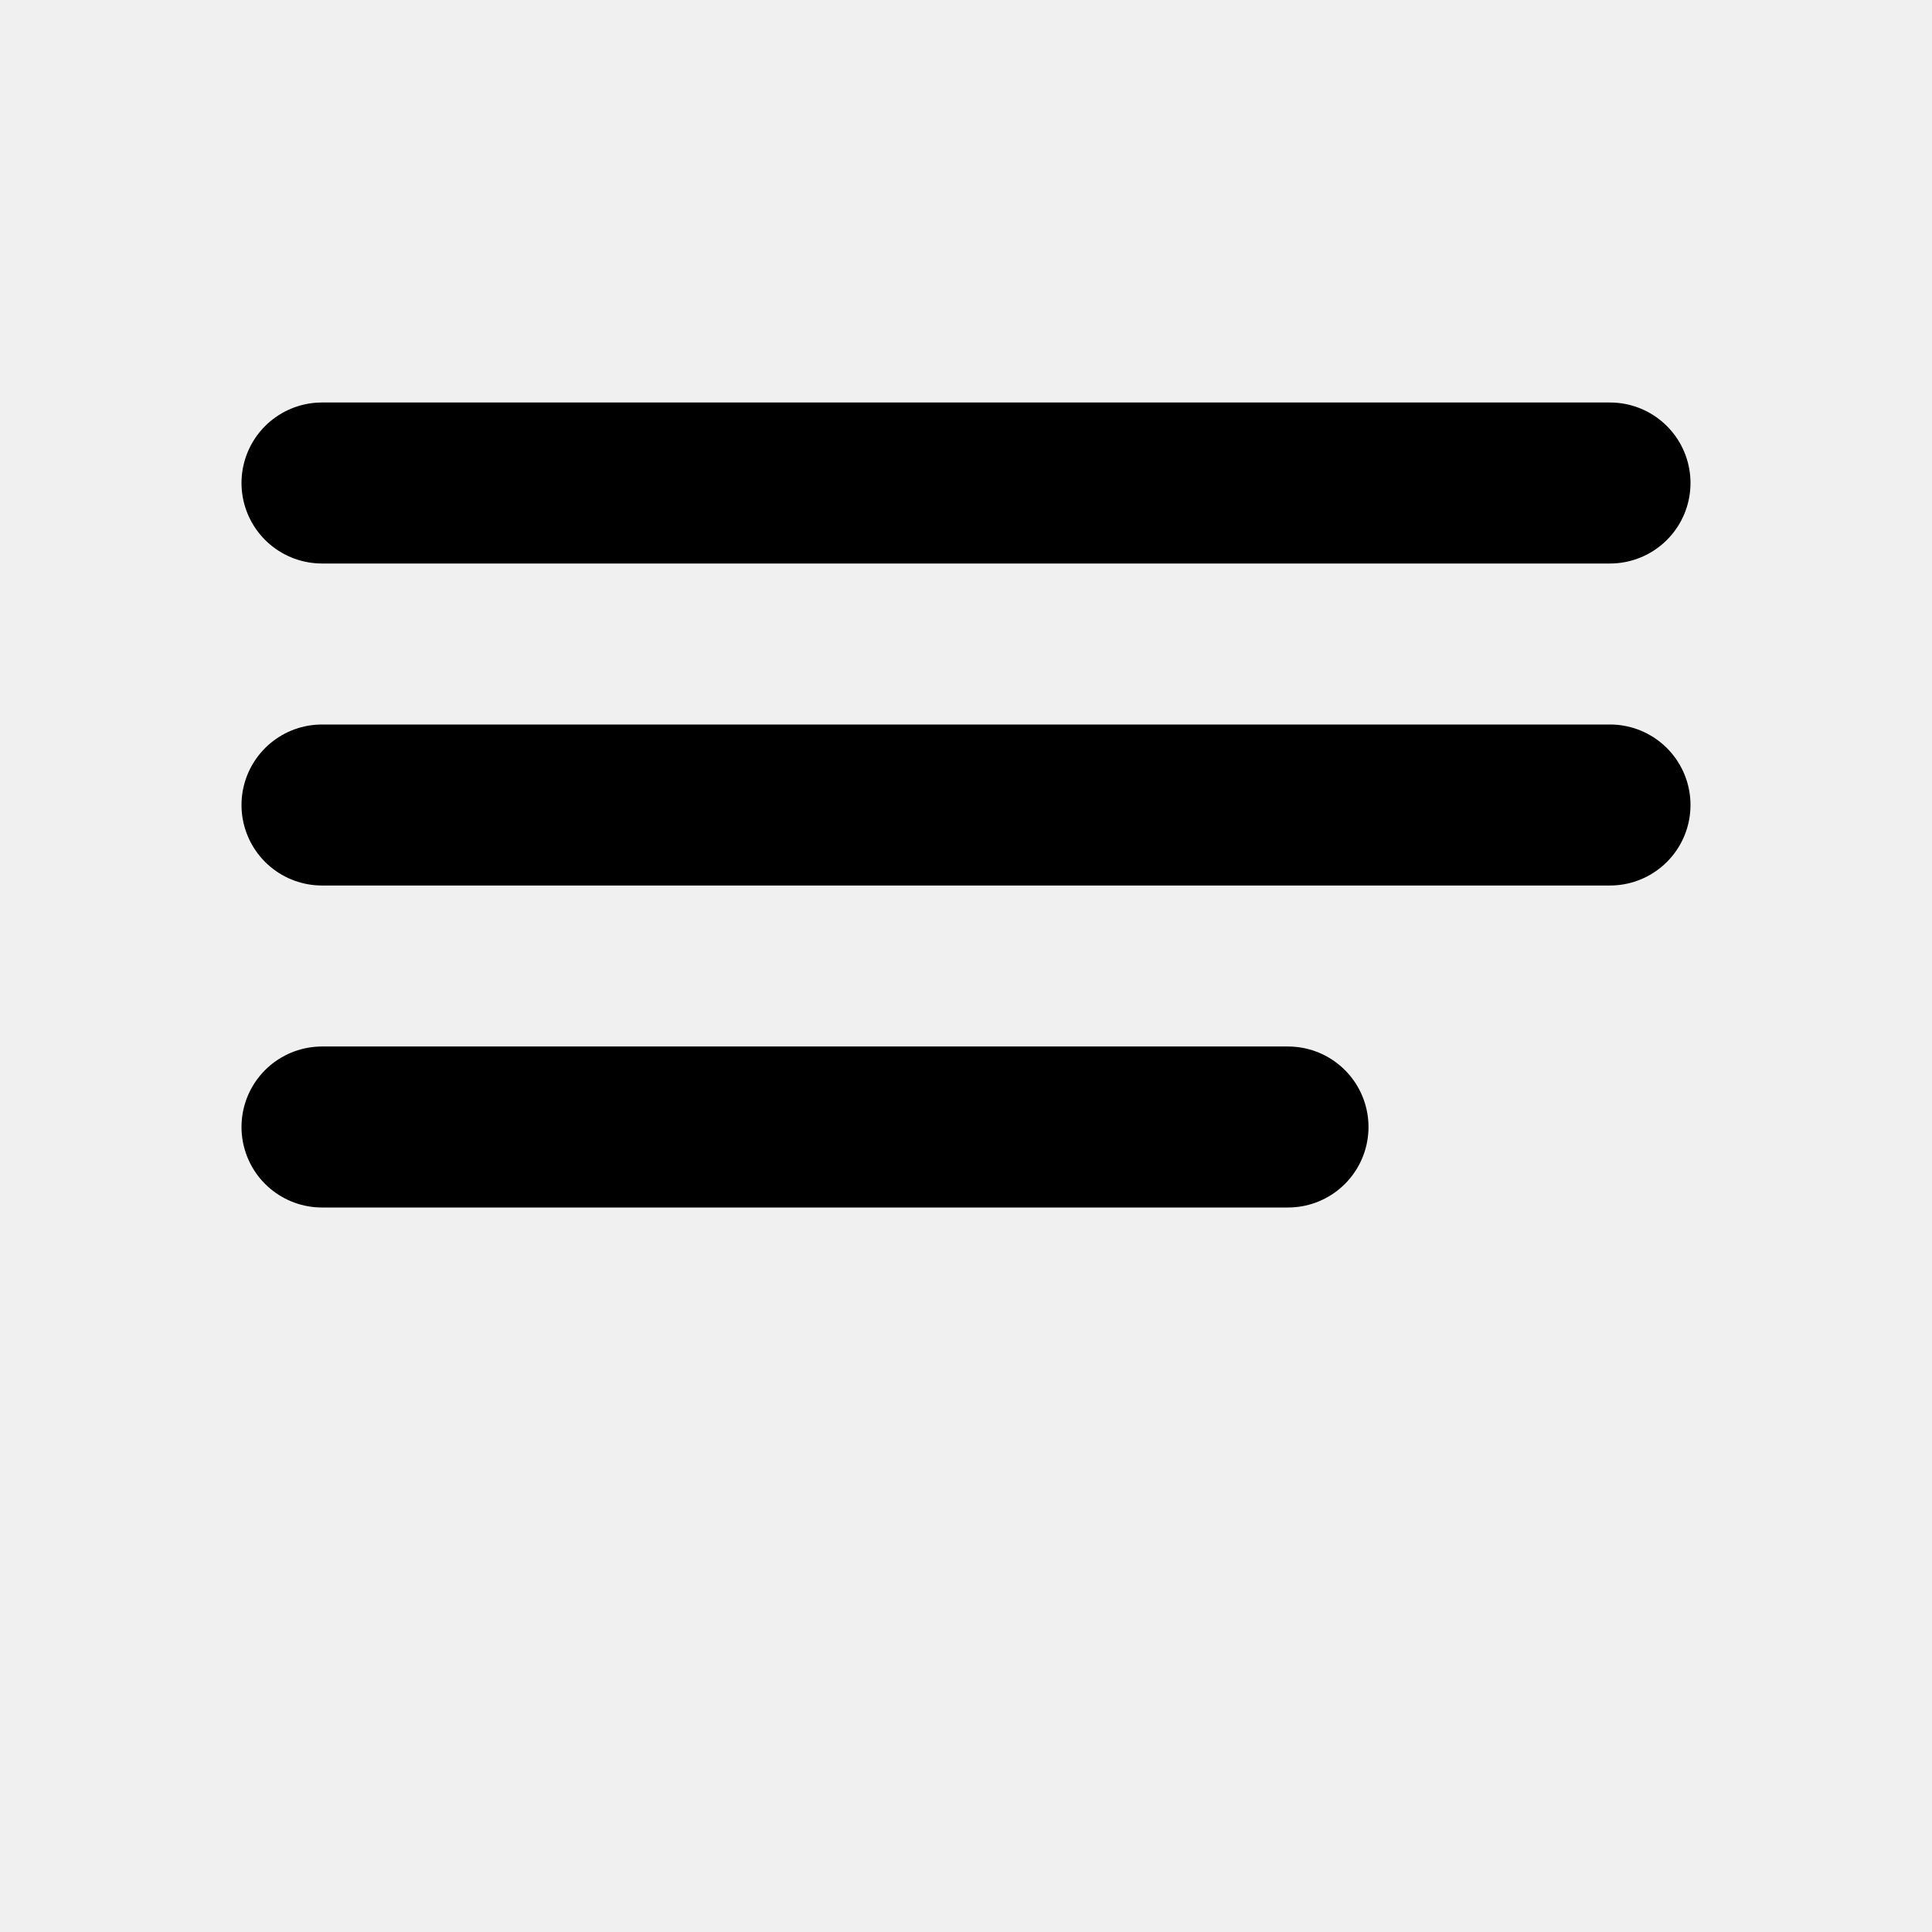
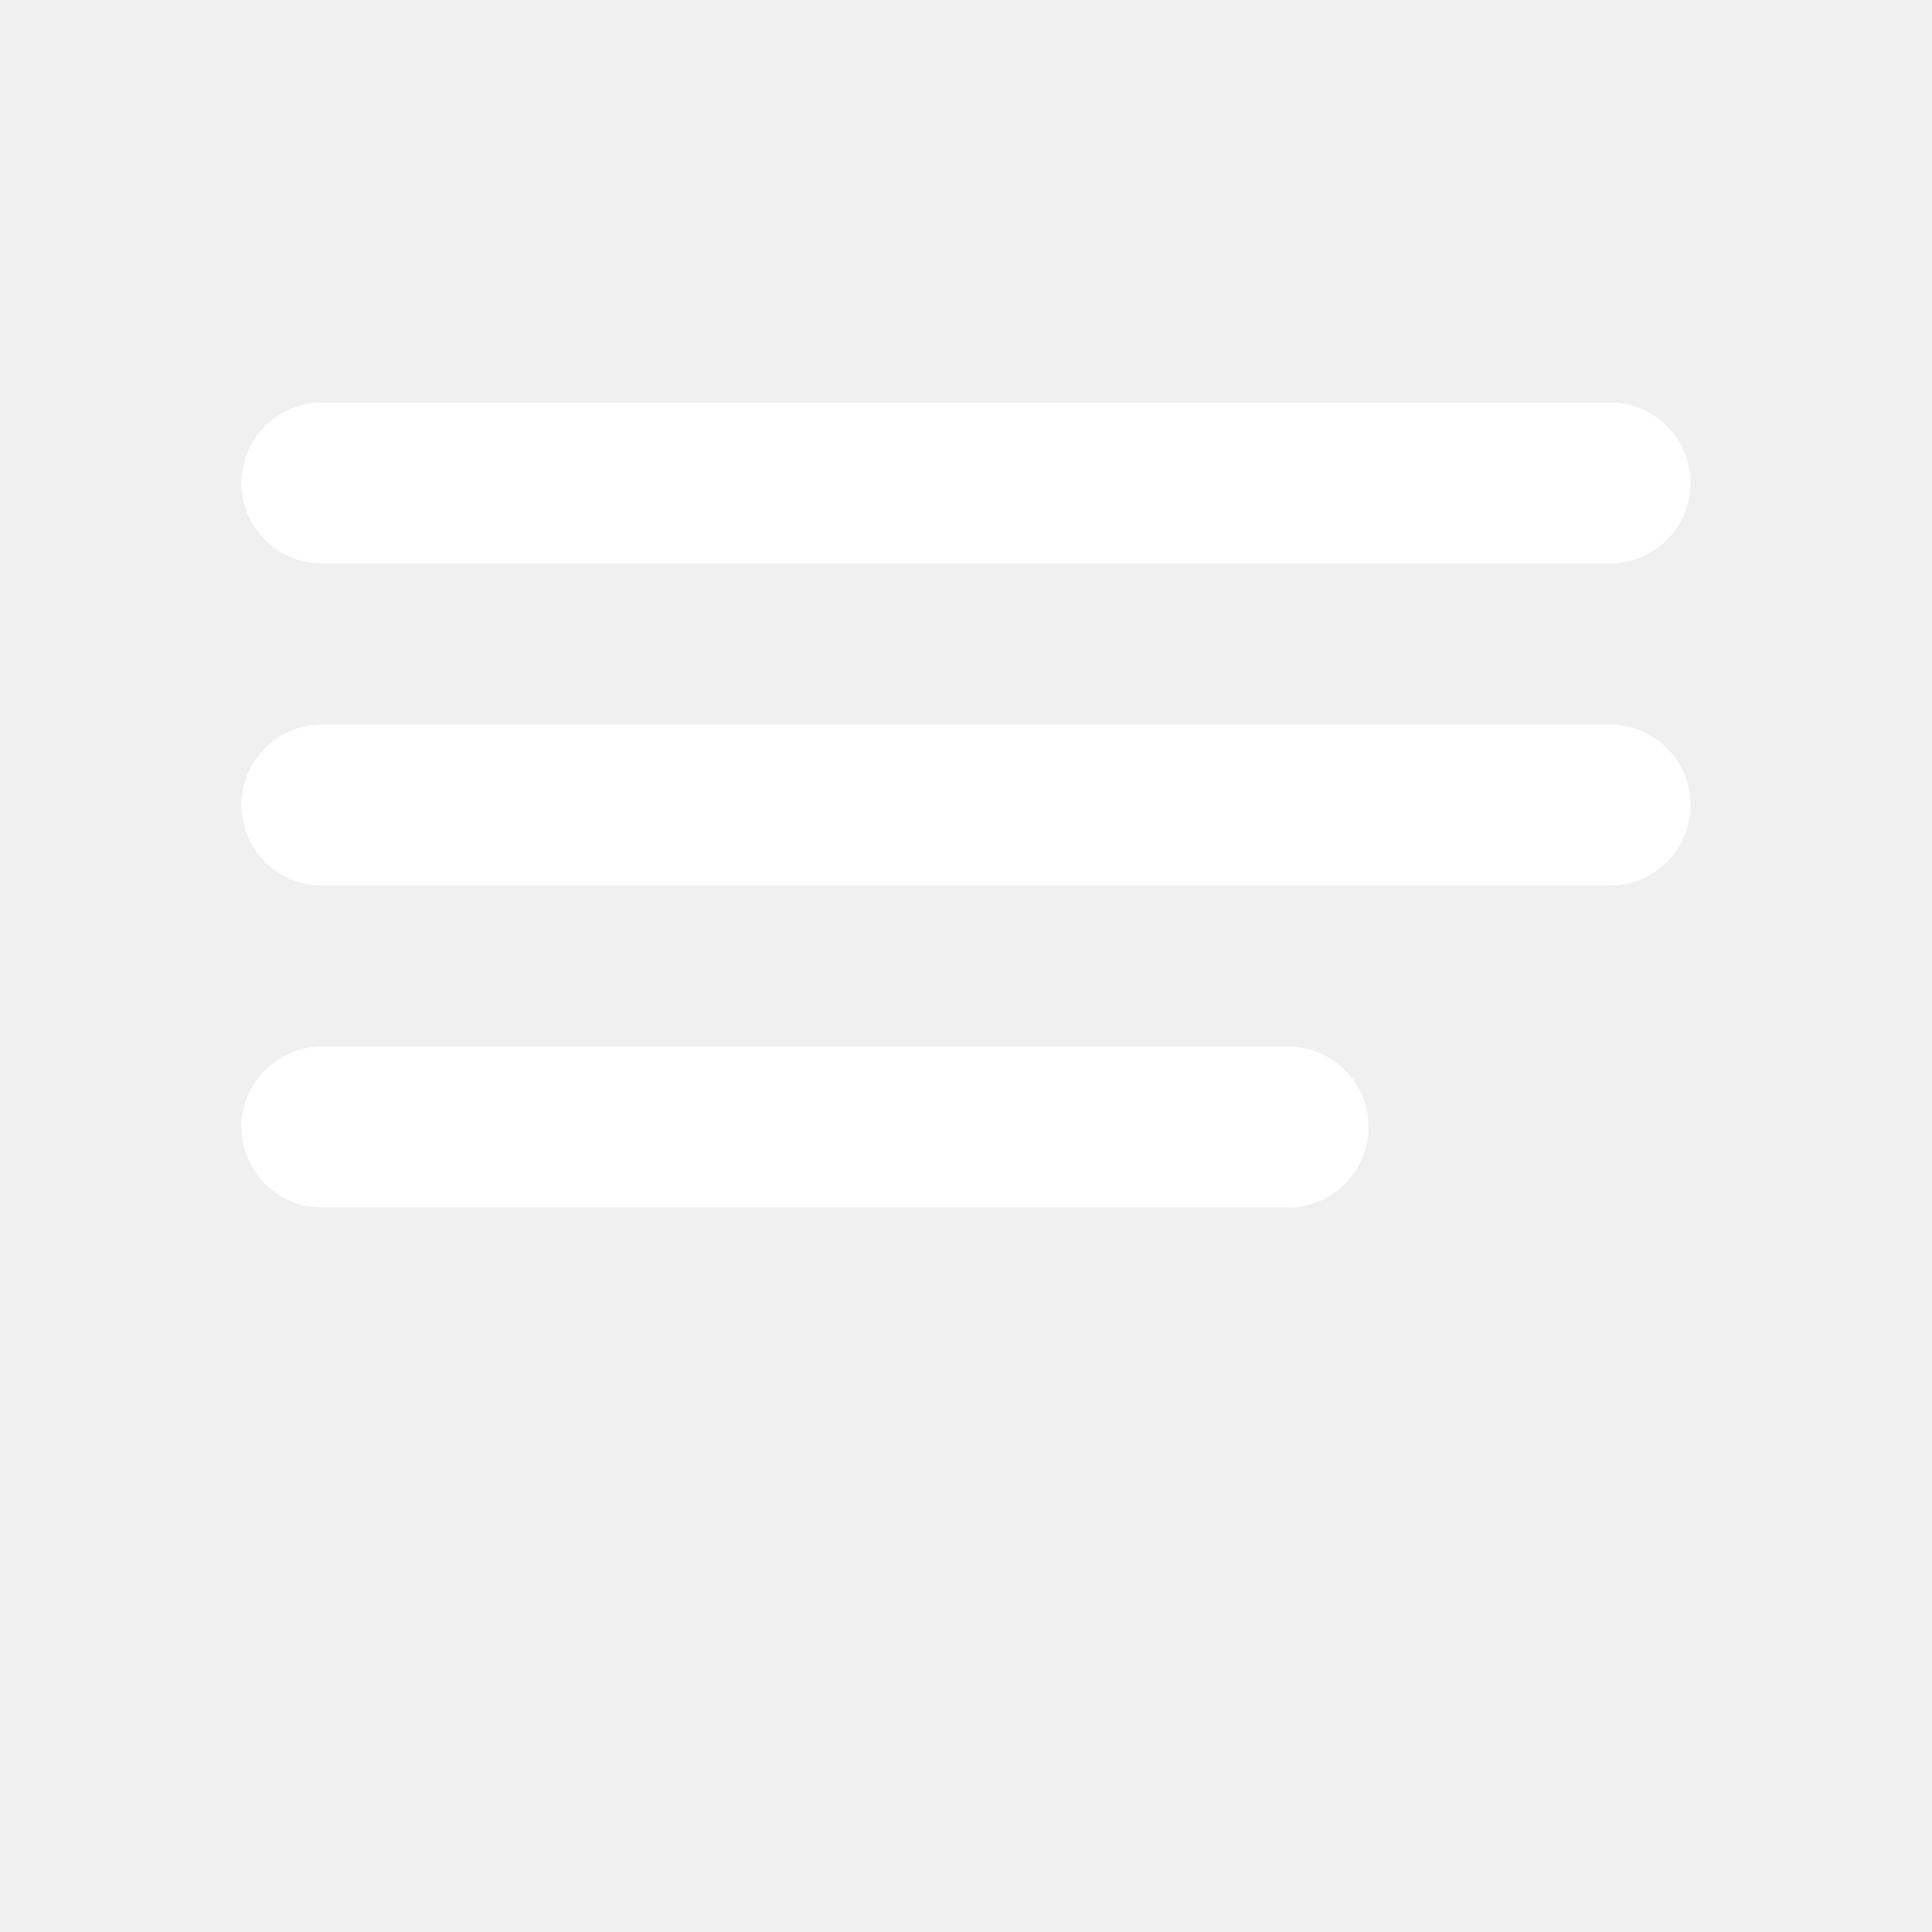
- <svg xmlns="http://www.w3.org/2000/svg" class="h-6 w-6" fill="none" viewBox="0 0 24 24" stroke="currentColor">
+ <svg xmlns="http://www.w3.org/2000/svg" class="h-6 w-6" fill="none" viewBox="0 0 24 24" stroke="#FFFFFF">
  <path stroke-linecap="round" stroke-linejoin="round" stroke-width="2" d="M4 6h16M4 10h16M4 14h12M4" />
</svg>
